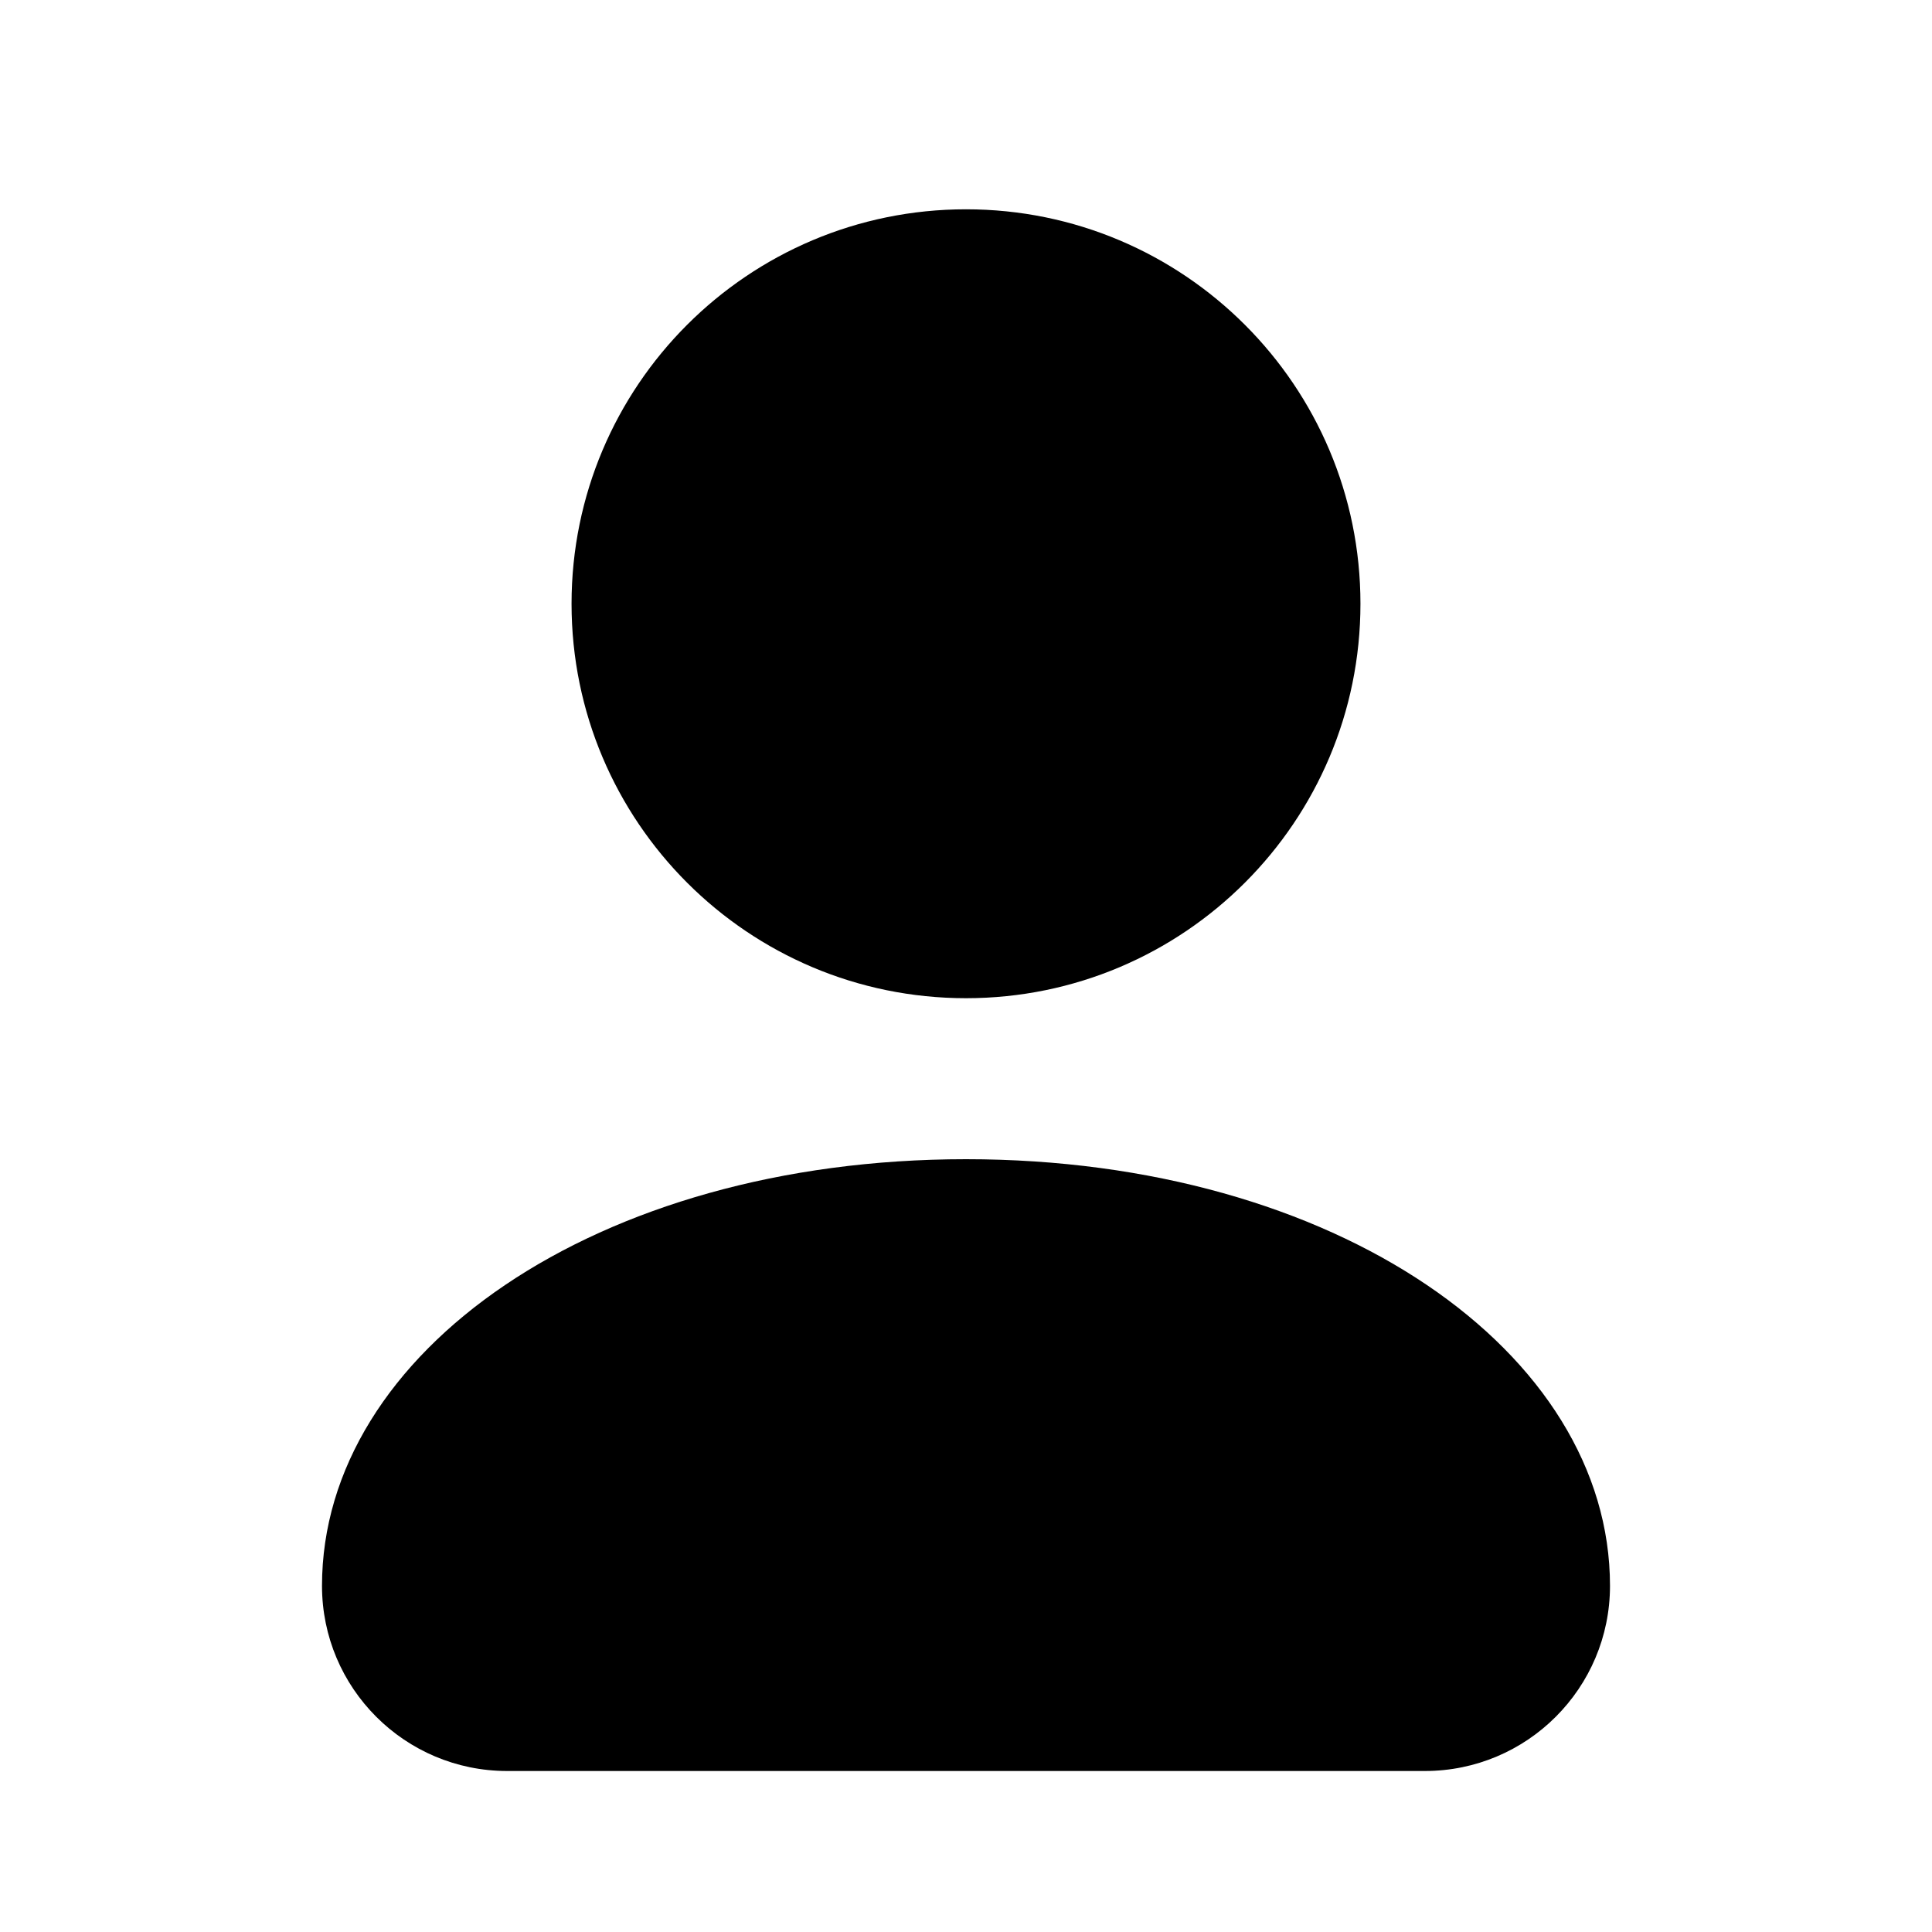
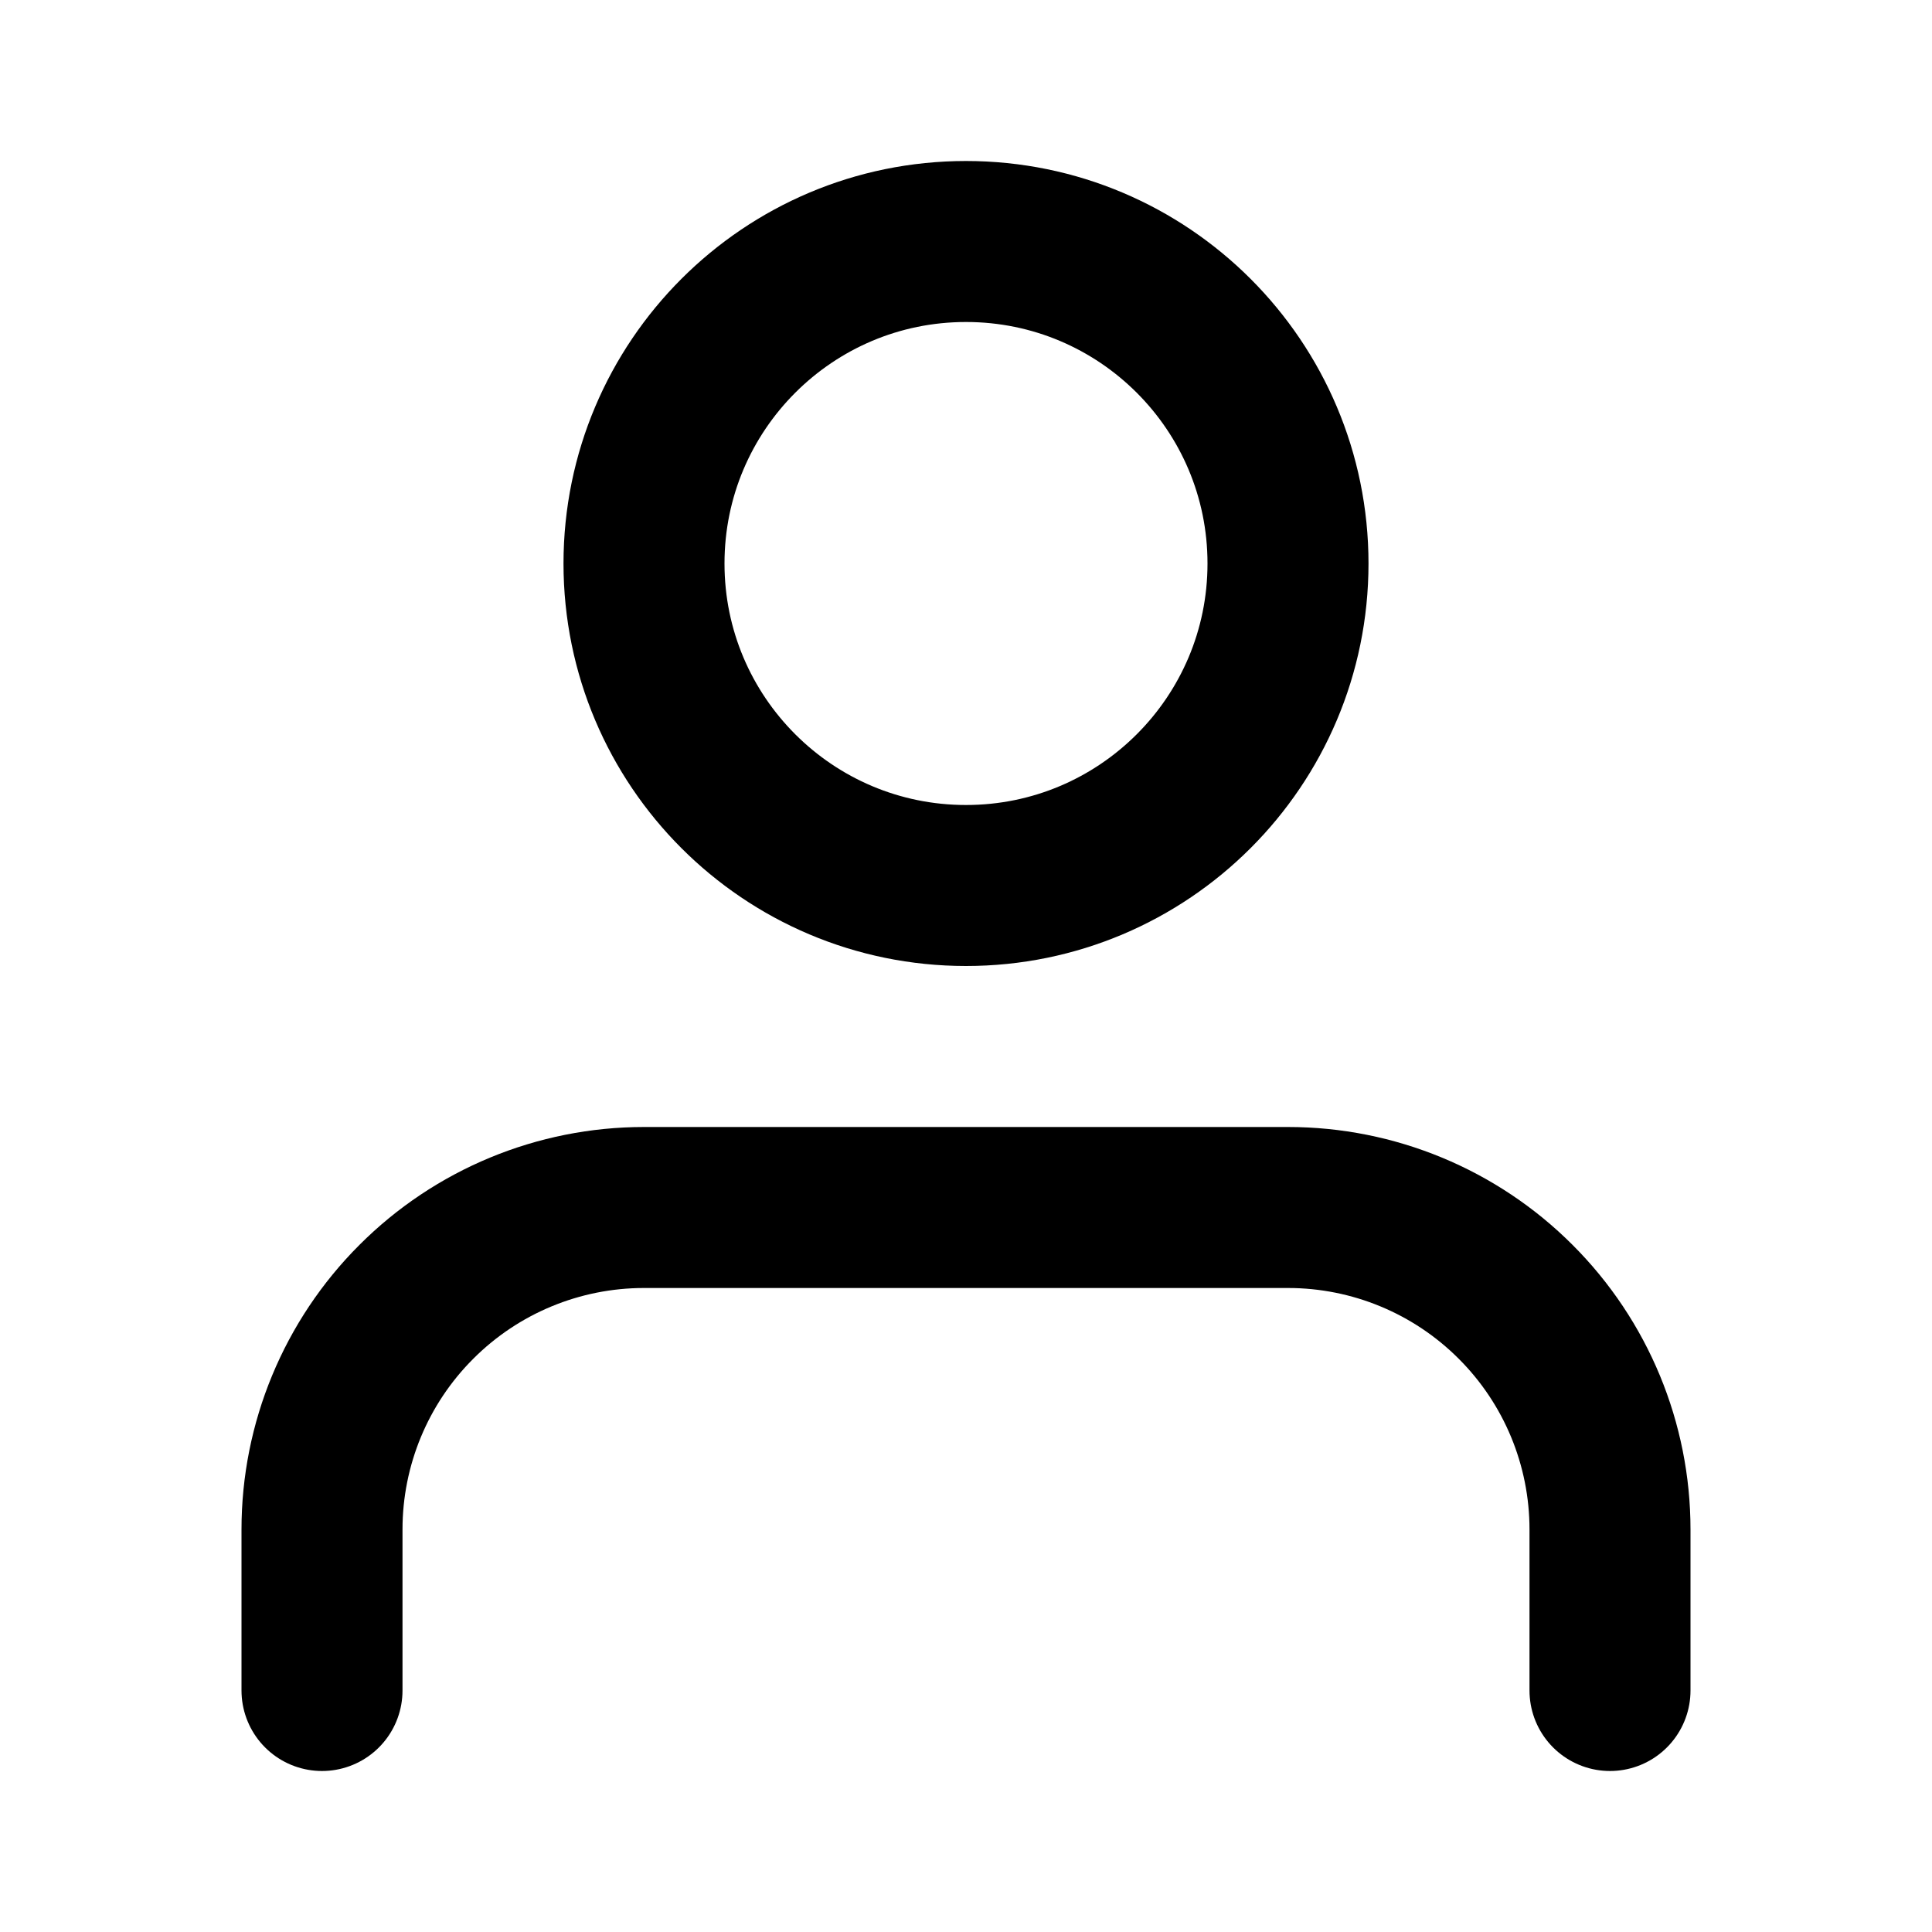
- <svg xmlns="http://www.w3.org/2000/svg" width="24" height="24" viewBox="0 0 24 24">
-   <path d="M12 12.4a4.9 4.9 0 1 0 0-9.8 4.9 4.9 0 0 0 0 9.8Zm0 2C7.4 14.4 4 16.8 4 19.7A2.3 2.3 0 0 0 6.3 22h11.4a2.3 2.3 0 0 0 2.3-2.3c0-2.9-3.4-5.3-8-5.3Z" fill="black" />
+ <svg xmlns="http://www.w3.org/2000/svg" width="24" height="24" viewBox="0 0 24 24" fill="none">
+   <path d="M20 21V19C20 17.939 19.579 16.922 18.828 16.172C18.078 15.421 17.061 15 16 15H8C6.939 15 5.922 15.421 5.172 16.172C4.421 16.922 4 17.939 4 19V21" stroke="black" stroke-width="2" stroke-linecap="round" stroke-linejoin="round" />
+   <path d="M12 11C14.209 11 16 9.209 16 7C16 4.791 14.209 3 12 3C9.791 3 8 4.791 8 7C8 9.209 9.791 11 12 11Z" stroke="black" stroke-width="2" stroke-linecap="round" stroke-linejoin="round" />
</svg>
